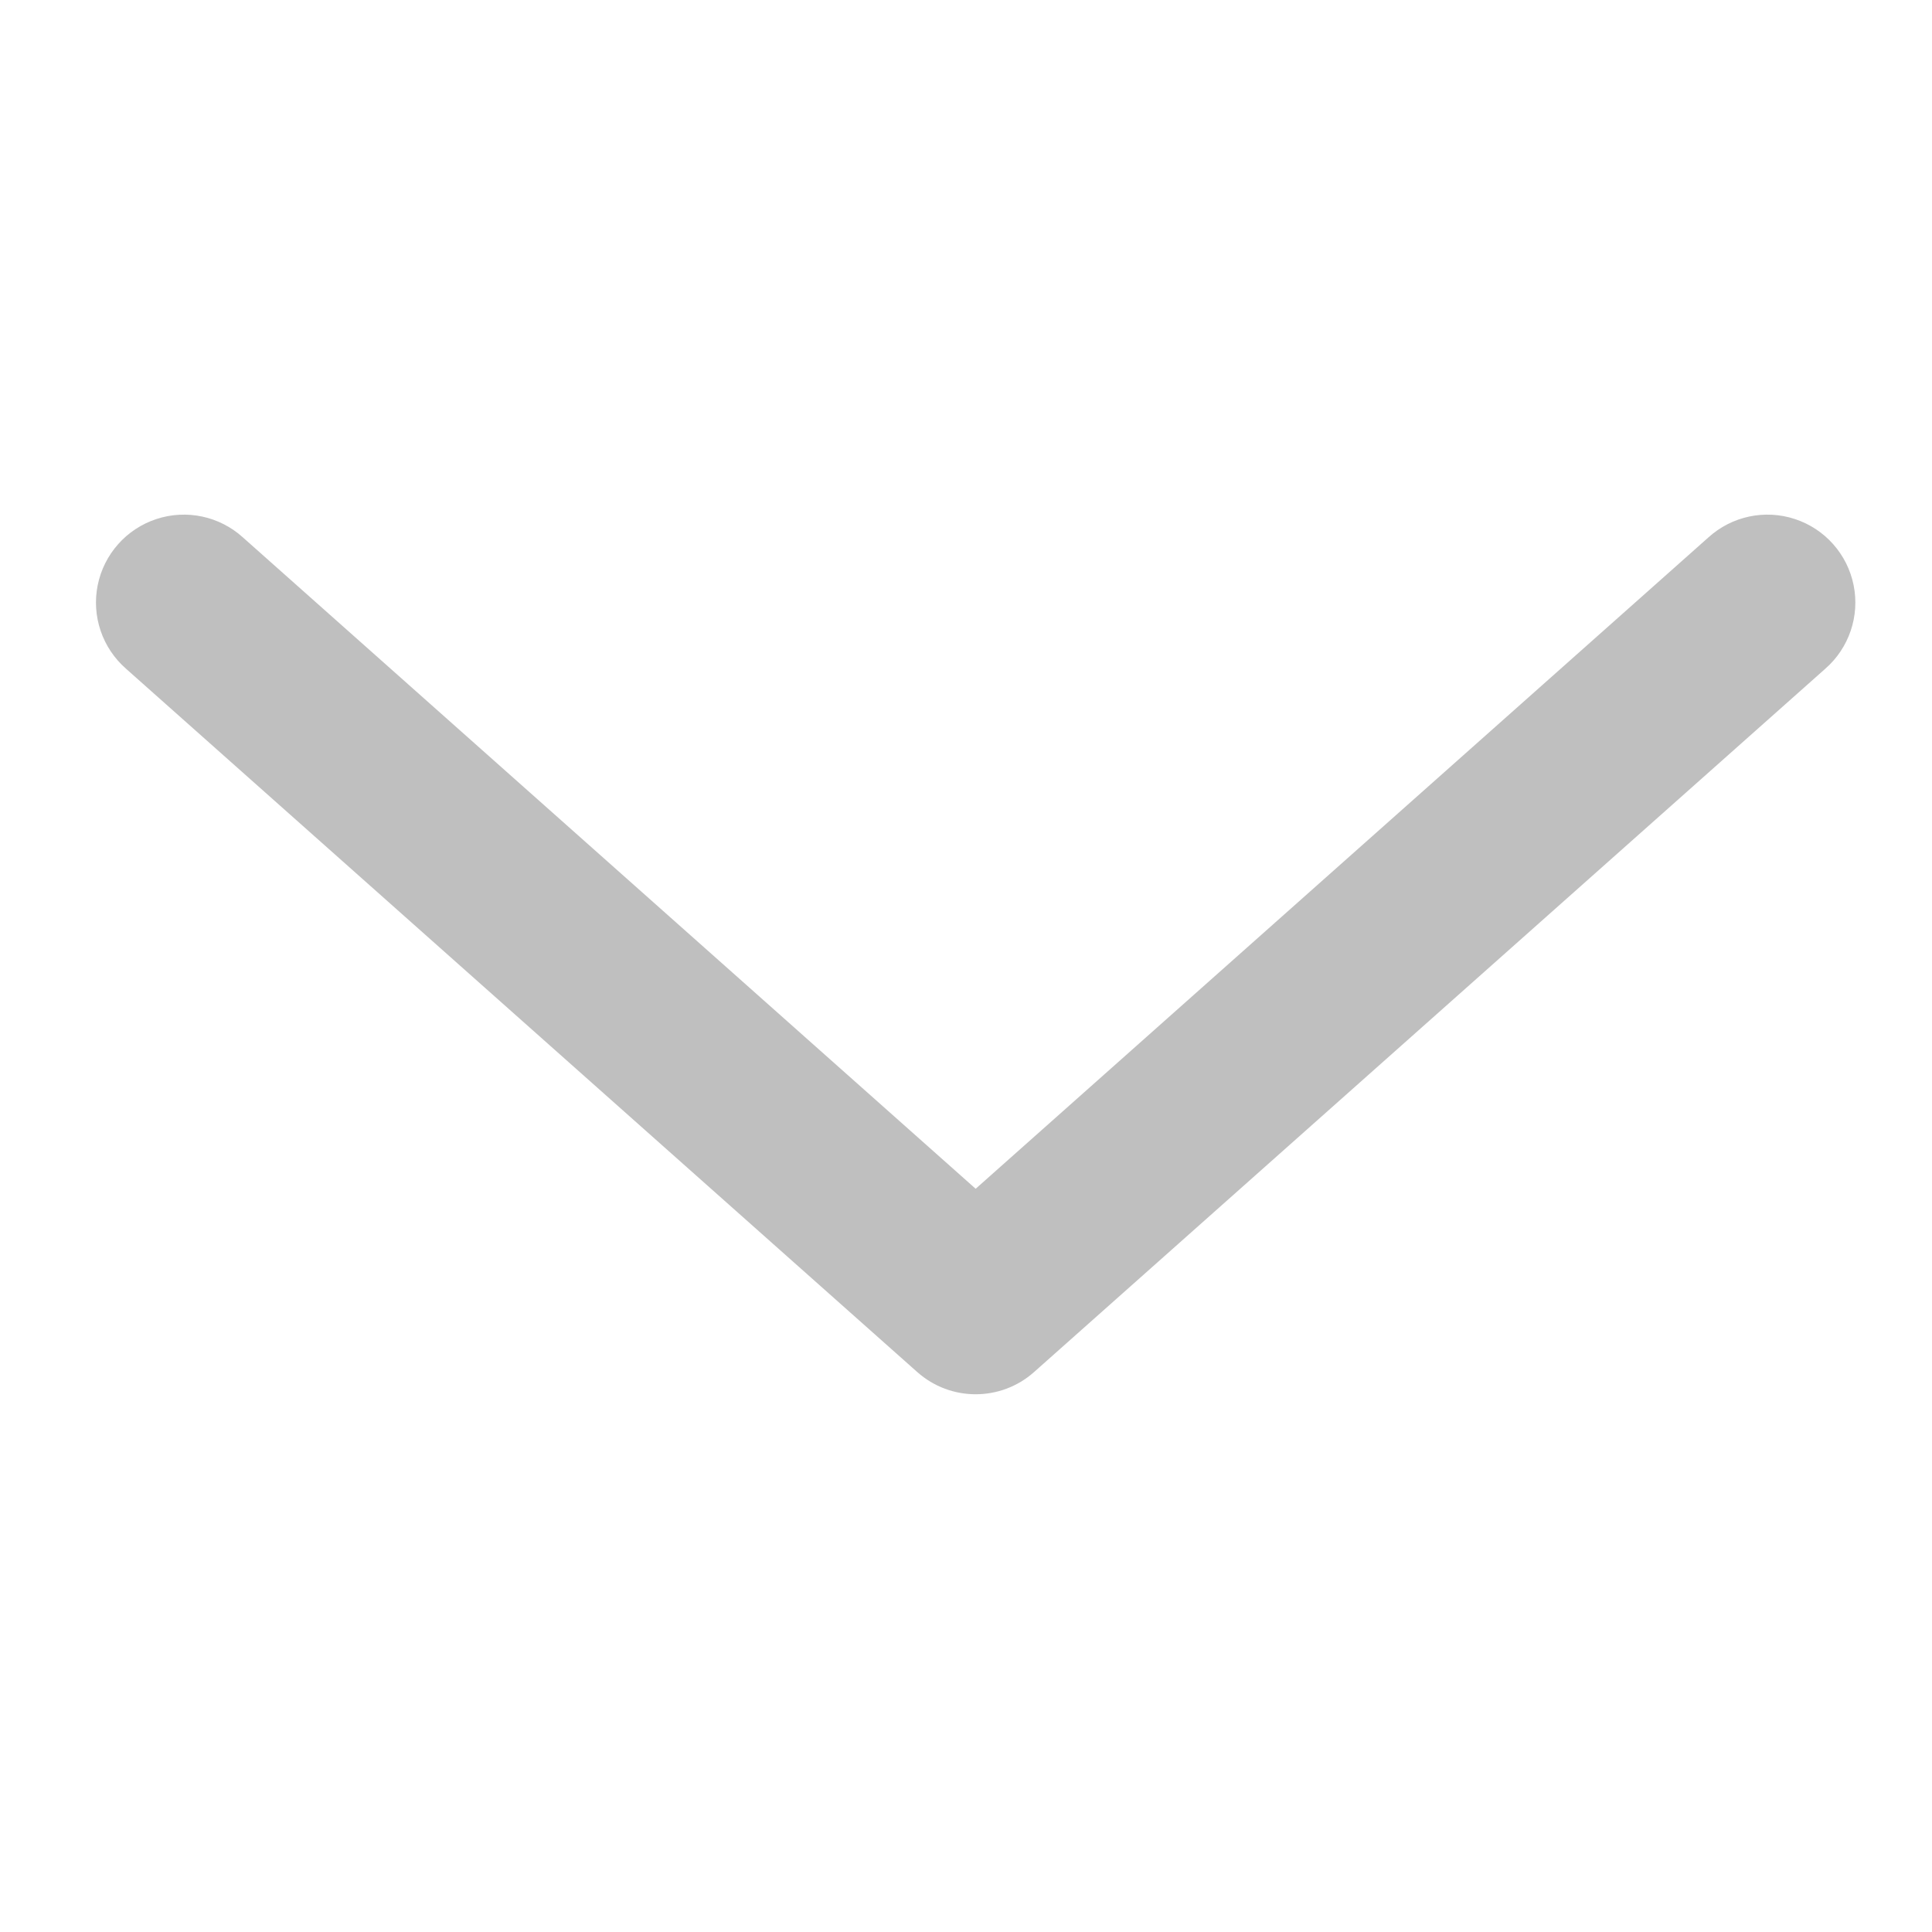
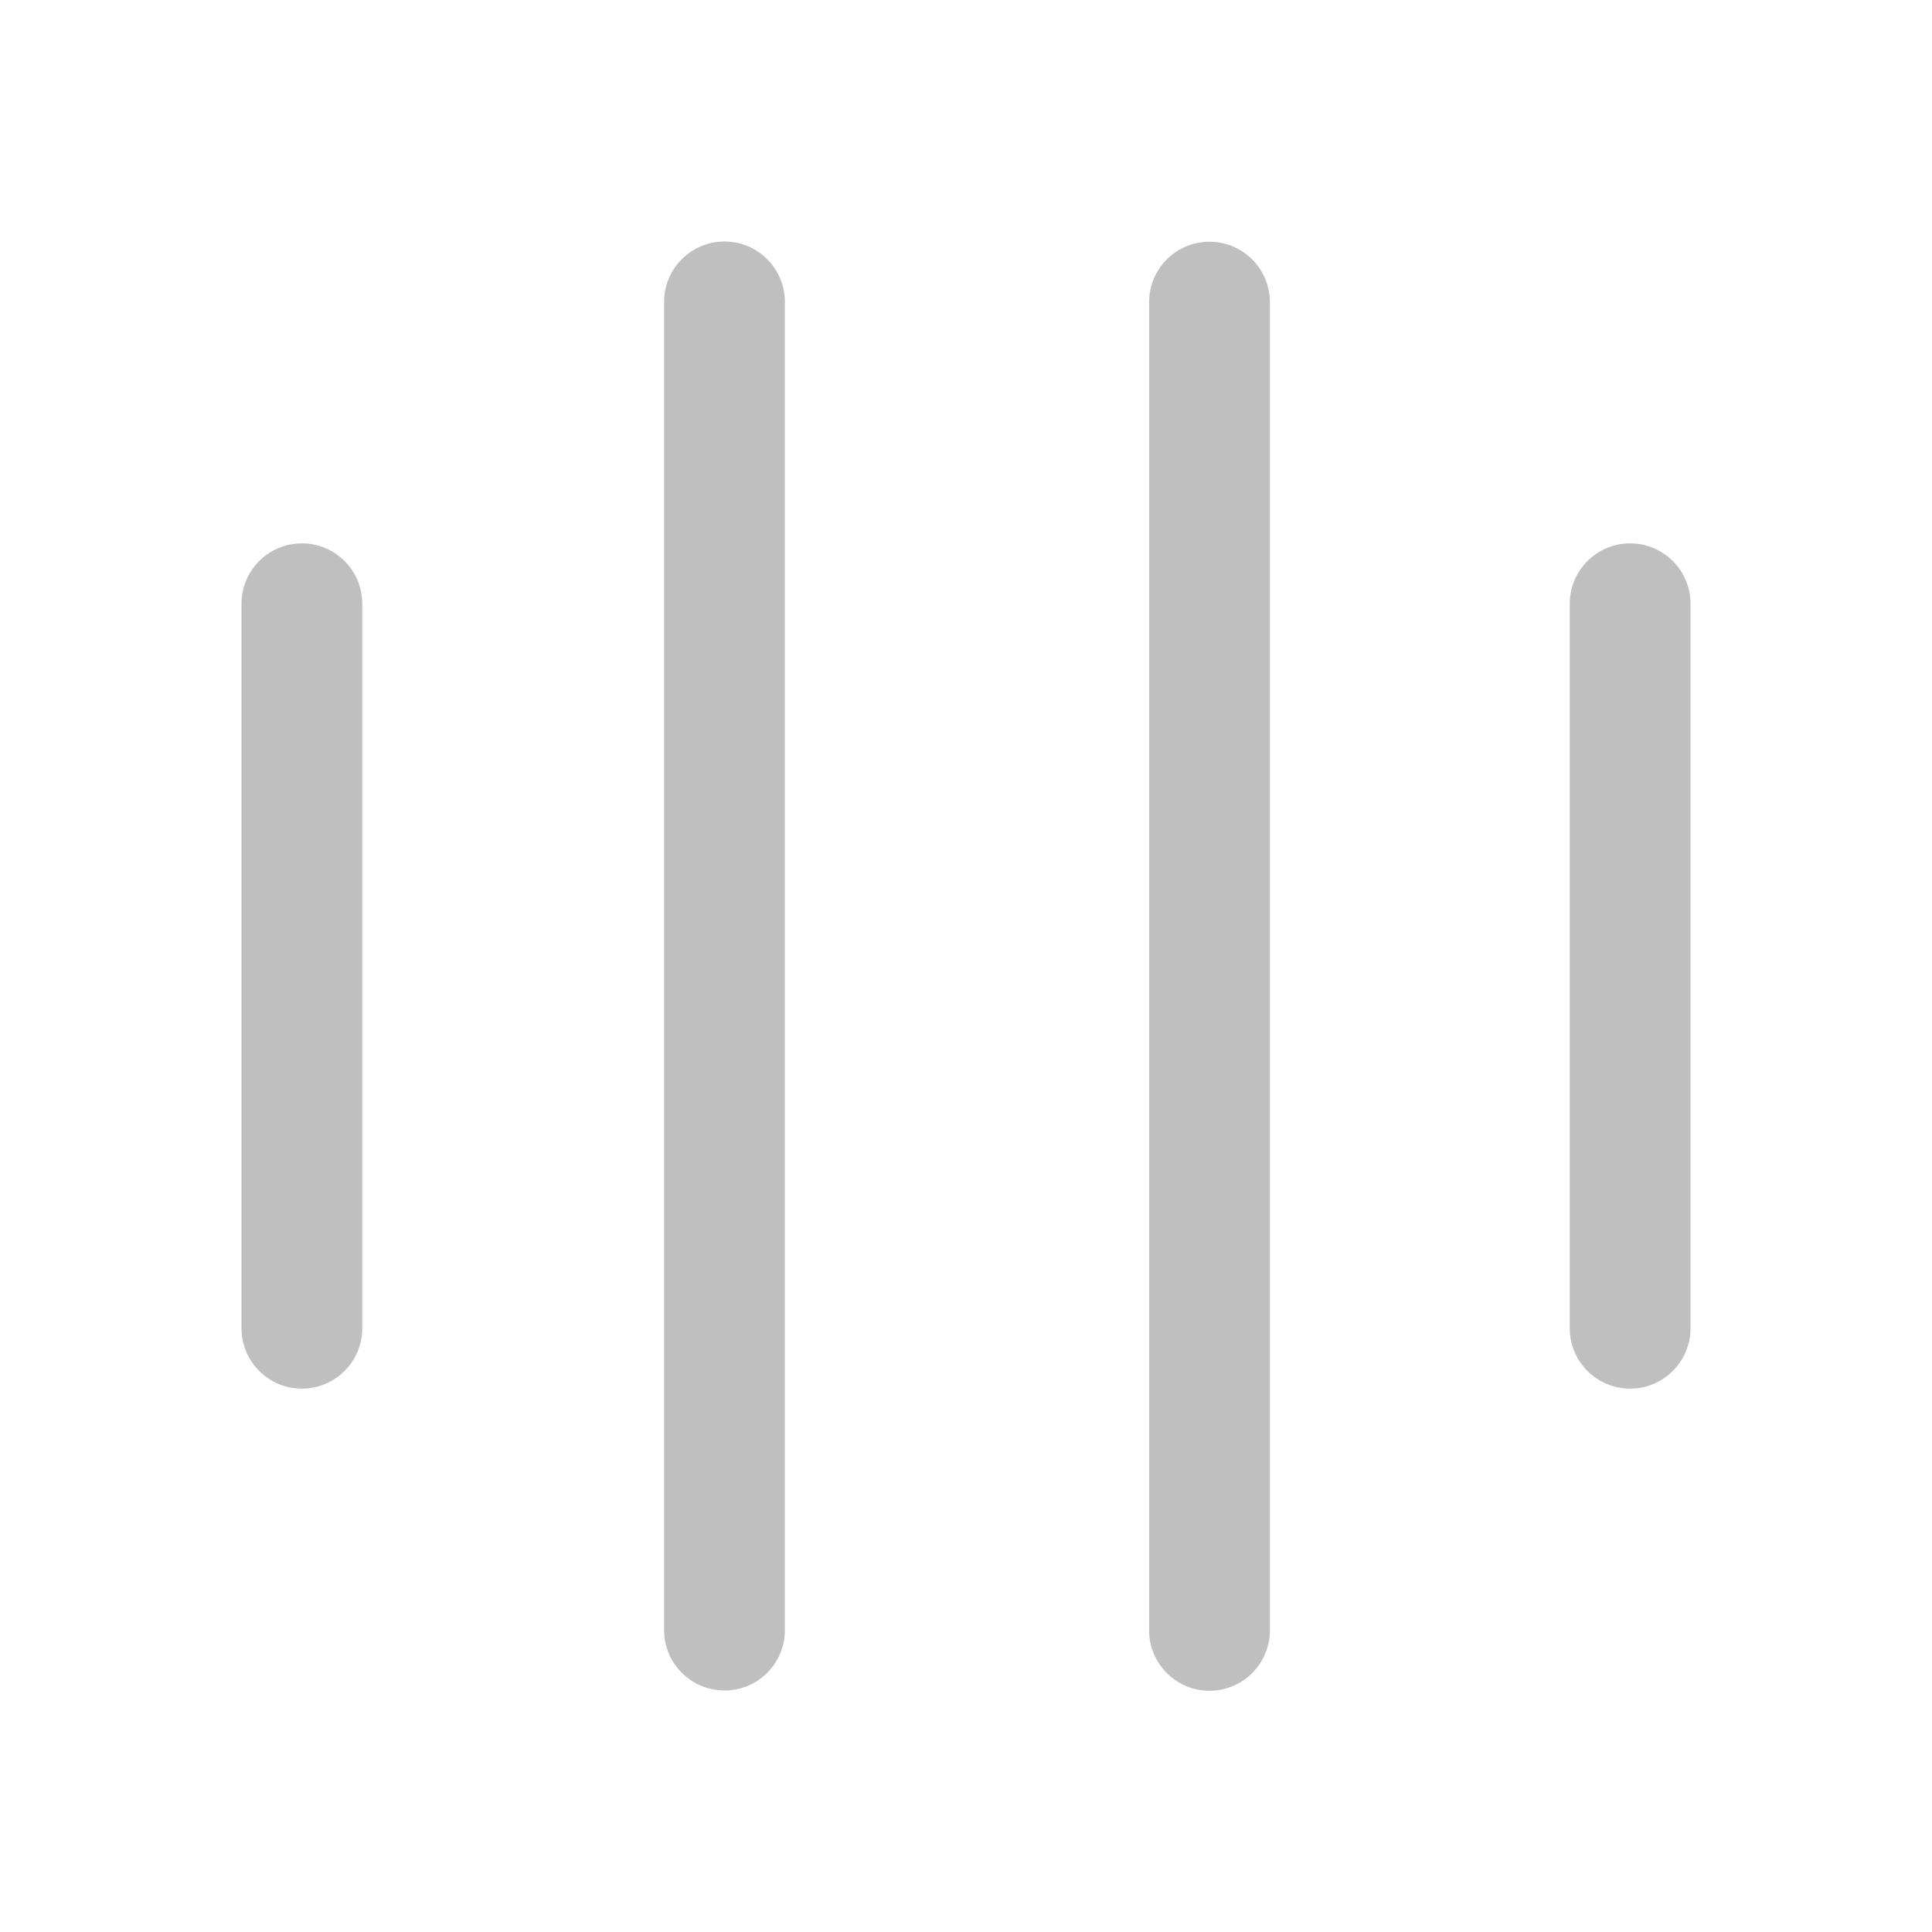
- <svg xmlns="http://www.w3.org/2000/svg" t="1592721154735" class="icon" viewBox="0 0 1024 1024" version="1.1" p-id="6759" width="32" height="32">
+ <svg xmlns="http://www.w3.org/2000/svg" t="1593097449562" class="icon" viewBox="0 0 1024 1024" version="1.1" p-id="2793" width="22" height="22">
  <defs>
    <style type="text/css" />
  </defs>
-   <path d="M517.12 630.067L905.489 284.843a46.592 46.592 0 1 1 61.918 69.632l-419.328 372.736c-17.647 15.701-44.271 15.701-61.918 0L66.833 354.475a46.592 46.592 0 1 1 61.918-69.632L517.12 630.067z" p-id="6760" fill="#bfbfbf" />
+   <path d="M384 896a32 32 0 0 1-32-32V160a32 32 0 0 1 64 0v704a32 32 0 0 1-32 32z m257.056 0.128a32 32 0 0 1-32-32v-704a32 32 0 1 1 64 0v704a32 32 0 0 1-32 32zM864 736a32 32 0 0 1-32-32V320a32 32 0 1 1 64 0v384a32 32 0 0 1-32 32zM160 736a32 32 0 0 1-32-32V320a32 32 0 0 1 64 0v384a32 32 0 0 1-32 32z" p-id="2794" fill="#bfbfbf" />
</svg>
